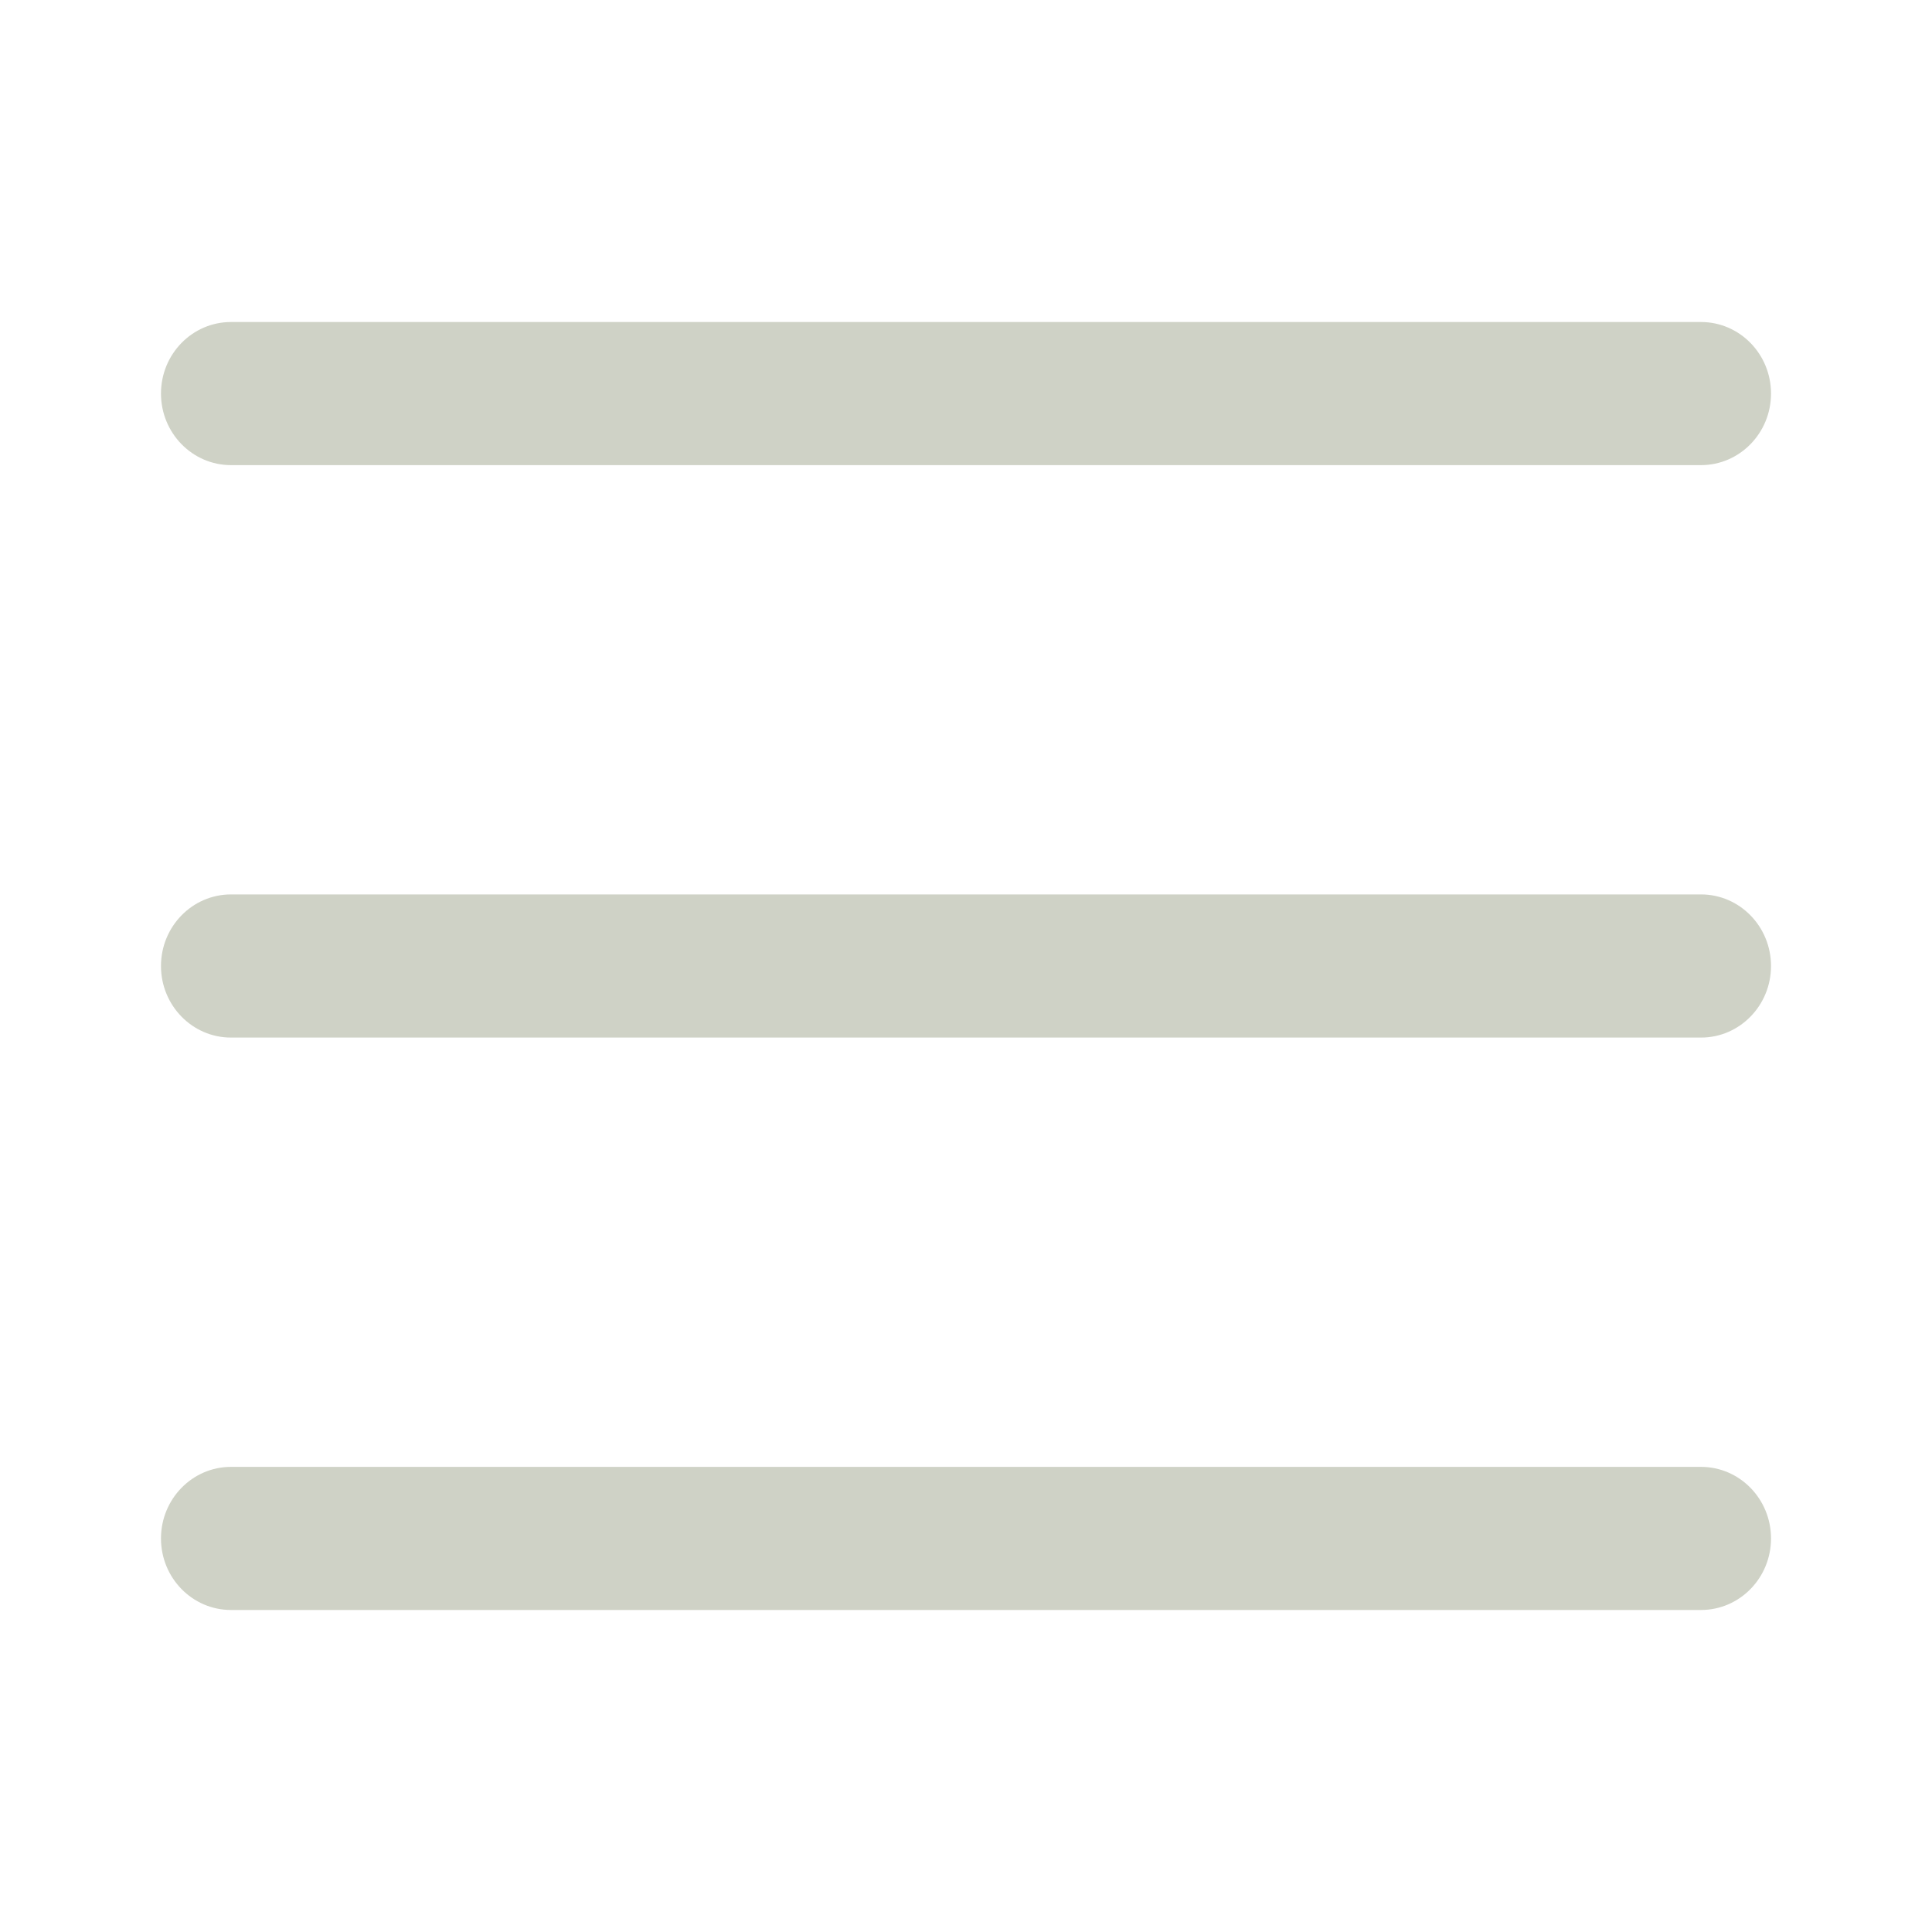
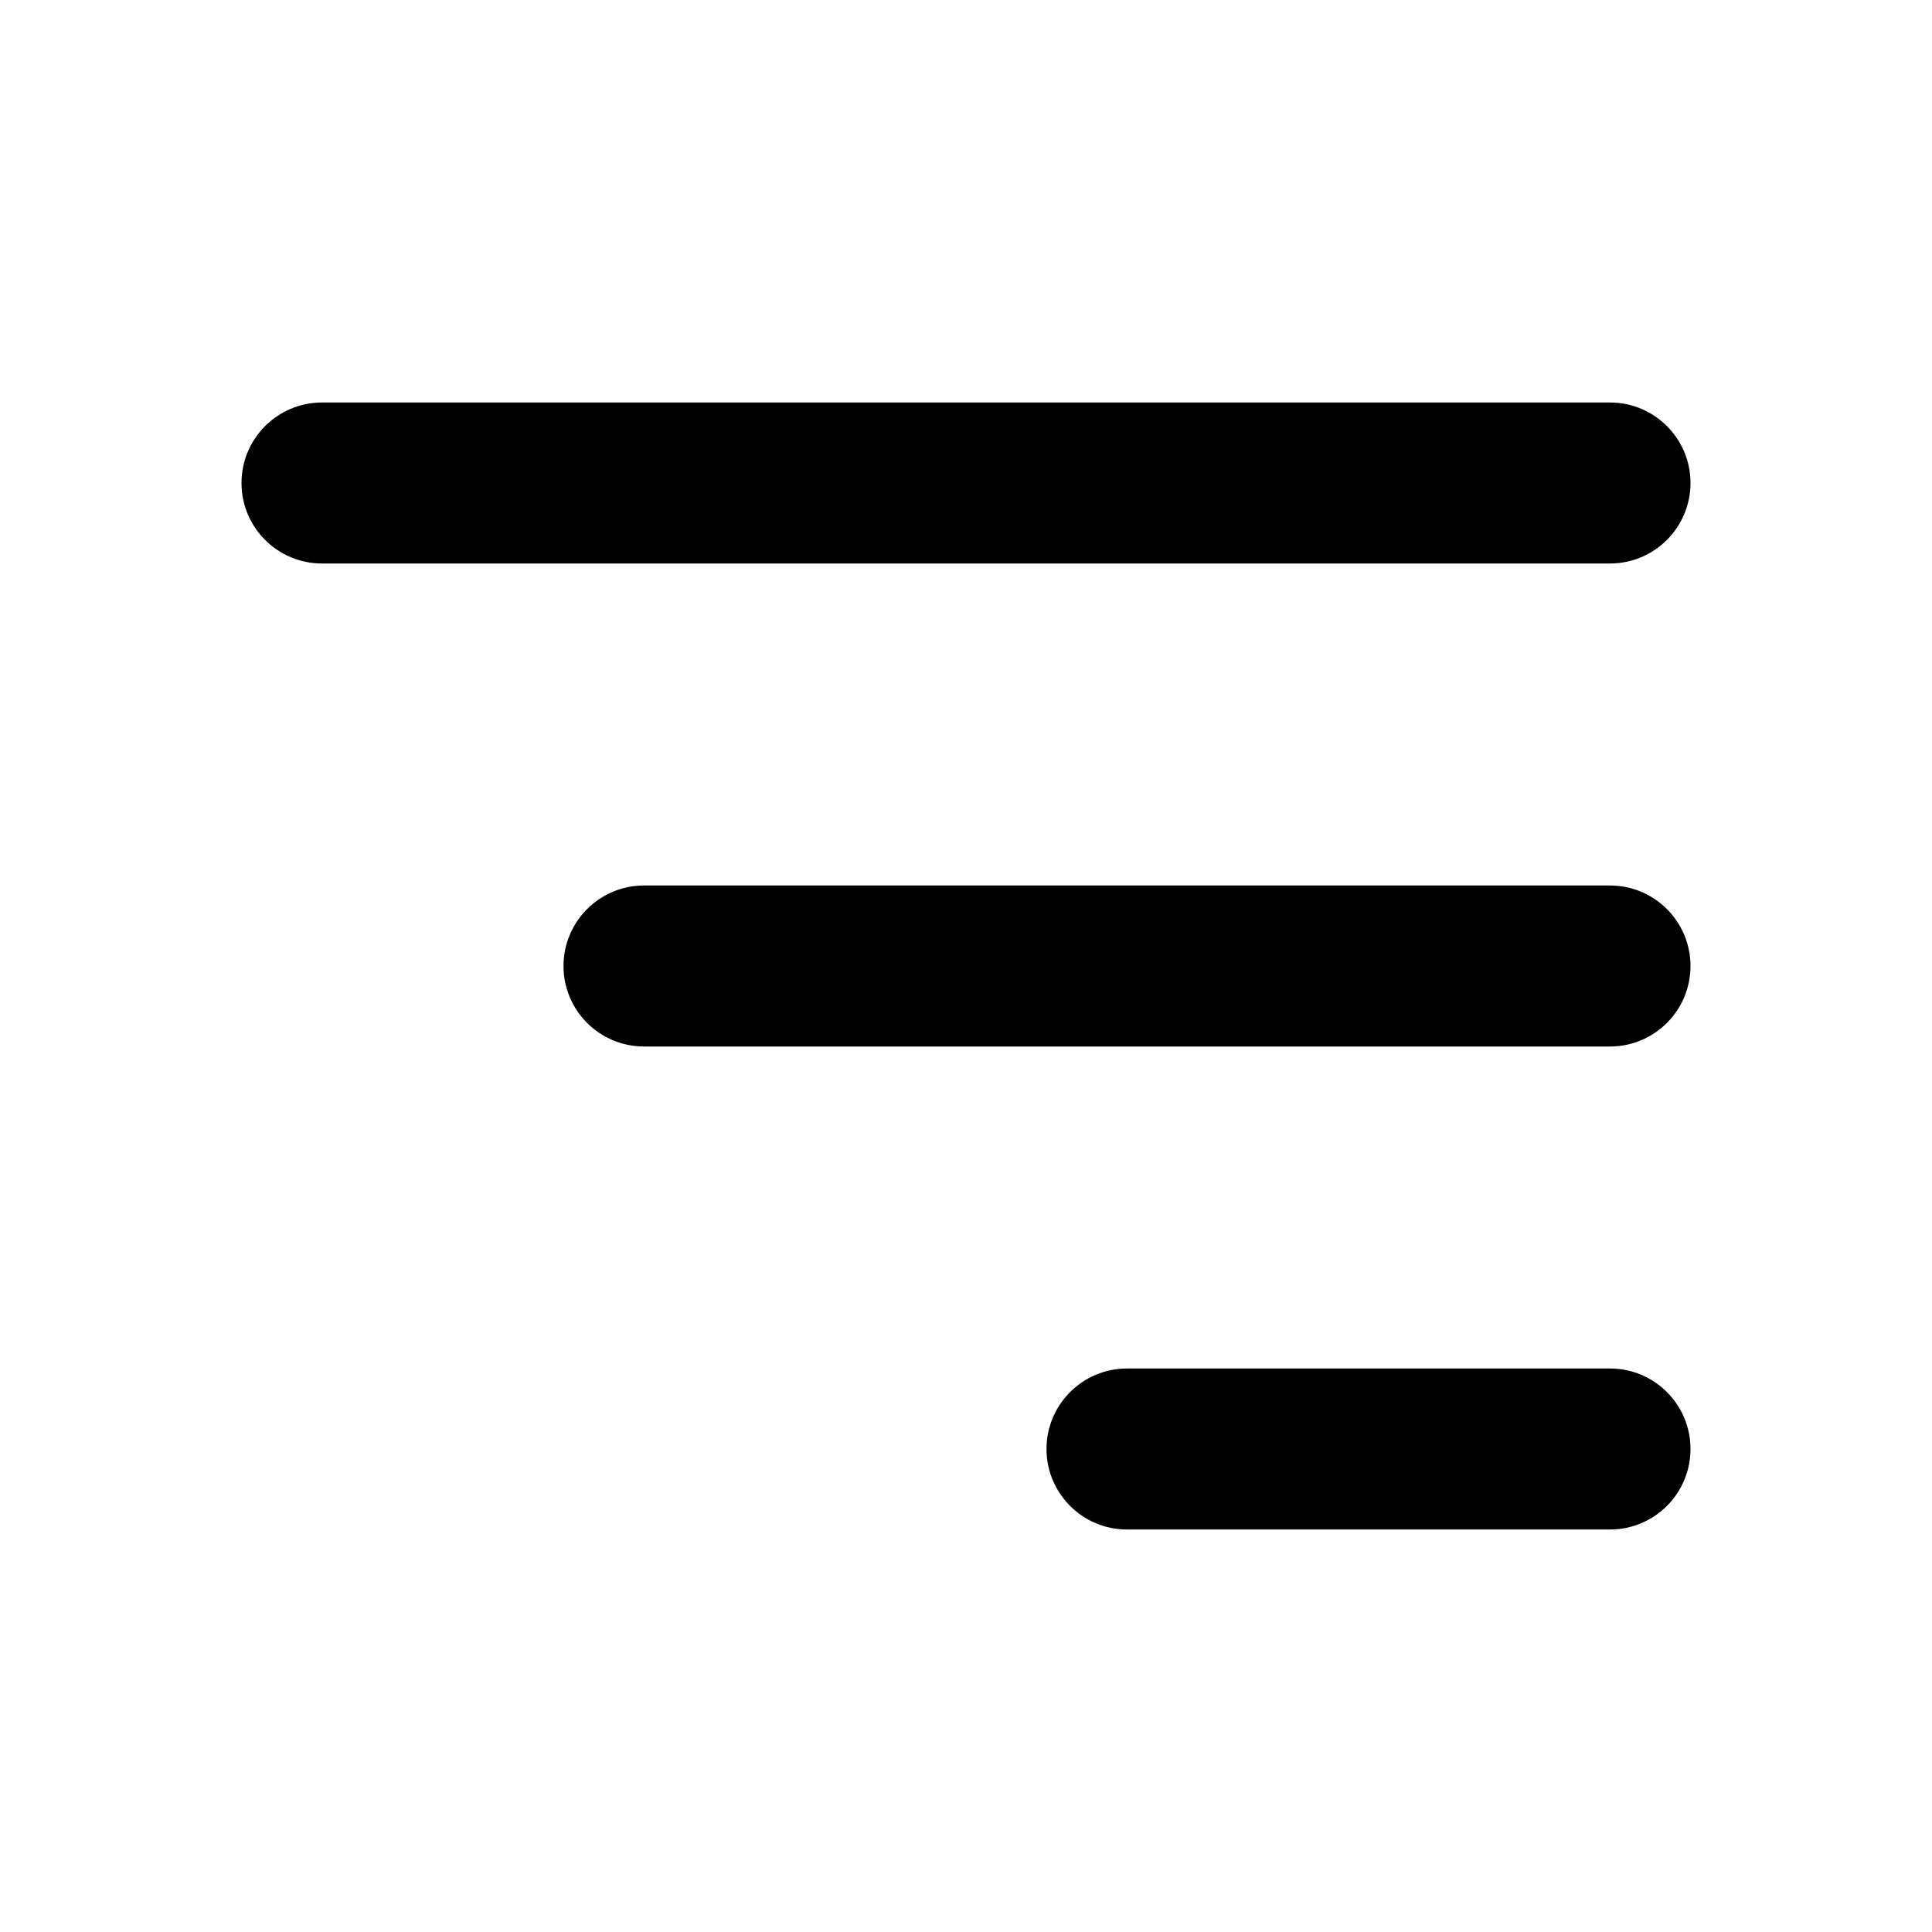
- <svg xmlns="http://www.w3.org/2000/svg" width="40" height="40" viewBox="0 0 40 40" fill="none">
-   <path fill-rule="evenodd" clip-rule="evenodd" d="M3.333 8.148C3.333 7.33 3.982 6.667 4.783 6.667H35.217C36.018 6.667 36.667 7.33 36.667 8.148C36.667 8.966 36.018 9.63 35.217 9.63H4.783C3.982 9.63 3.333 8.966 3.333 8.148ZM3.333 20C3.333 19.182 3.982 18.518 4.783 18.518H35.217C36.018 18.518 36.667 19.182 36.667 20C36.667 20.818 36.018 21.482 35.217 21.482H4.783C3.982 21.482 3.333 20.818 3.333 20ZM3.333 31.852C3.333 31.034 3.982 30.37 4.783 30.37H35.217C36.018 30.37 36.667 31.034 36.667 31.852C36.667 32.67 36.018 33.333 35.217 33.333H4.783C3.982 33.333 3.333 32.67 3.333 31.852Z" fill="#CFD2C6" />
+ <svg xmlns="http://www.w3.org/2000/svg" width="800px" height="800px" viewBox="0 0 24 24" fill="none">
+   <path fill-rule="evenodd" clip-rule="evenodd" d="M4 5C3.448 5 3 5.448 3 6C3 6.552 3.448 7 4 7H20C20.552 7 21 6.552 21 6C21 5.448 20.552 5 20 5H4ZM7 12C7 11.448 7.448 11 8 11H20C20.552 11 21 11.448 21 12C21 12.552 20.552 13 20 13H8C7.448 13 7 12.552 7 12ZM13 18C13 17.448 13.448 17 14 17H20C20.552 17 21 17.448 21 18C21 18.552 20.552 19 20 19H14C13.448 19 13 18.552 13 18Z" fill="#000000" />
</svg>
